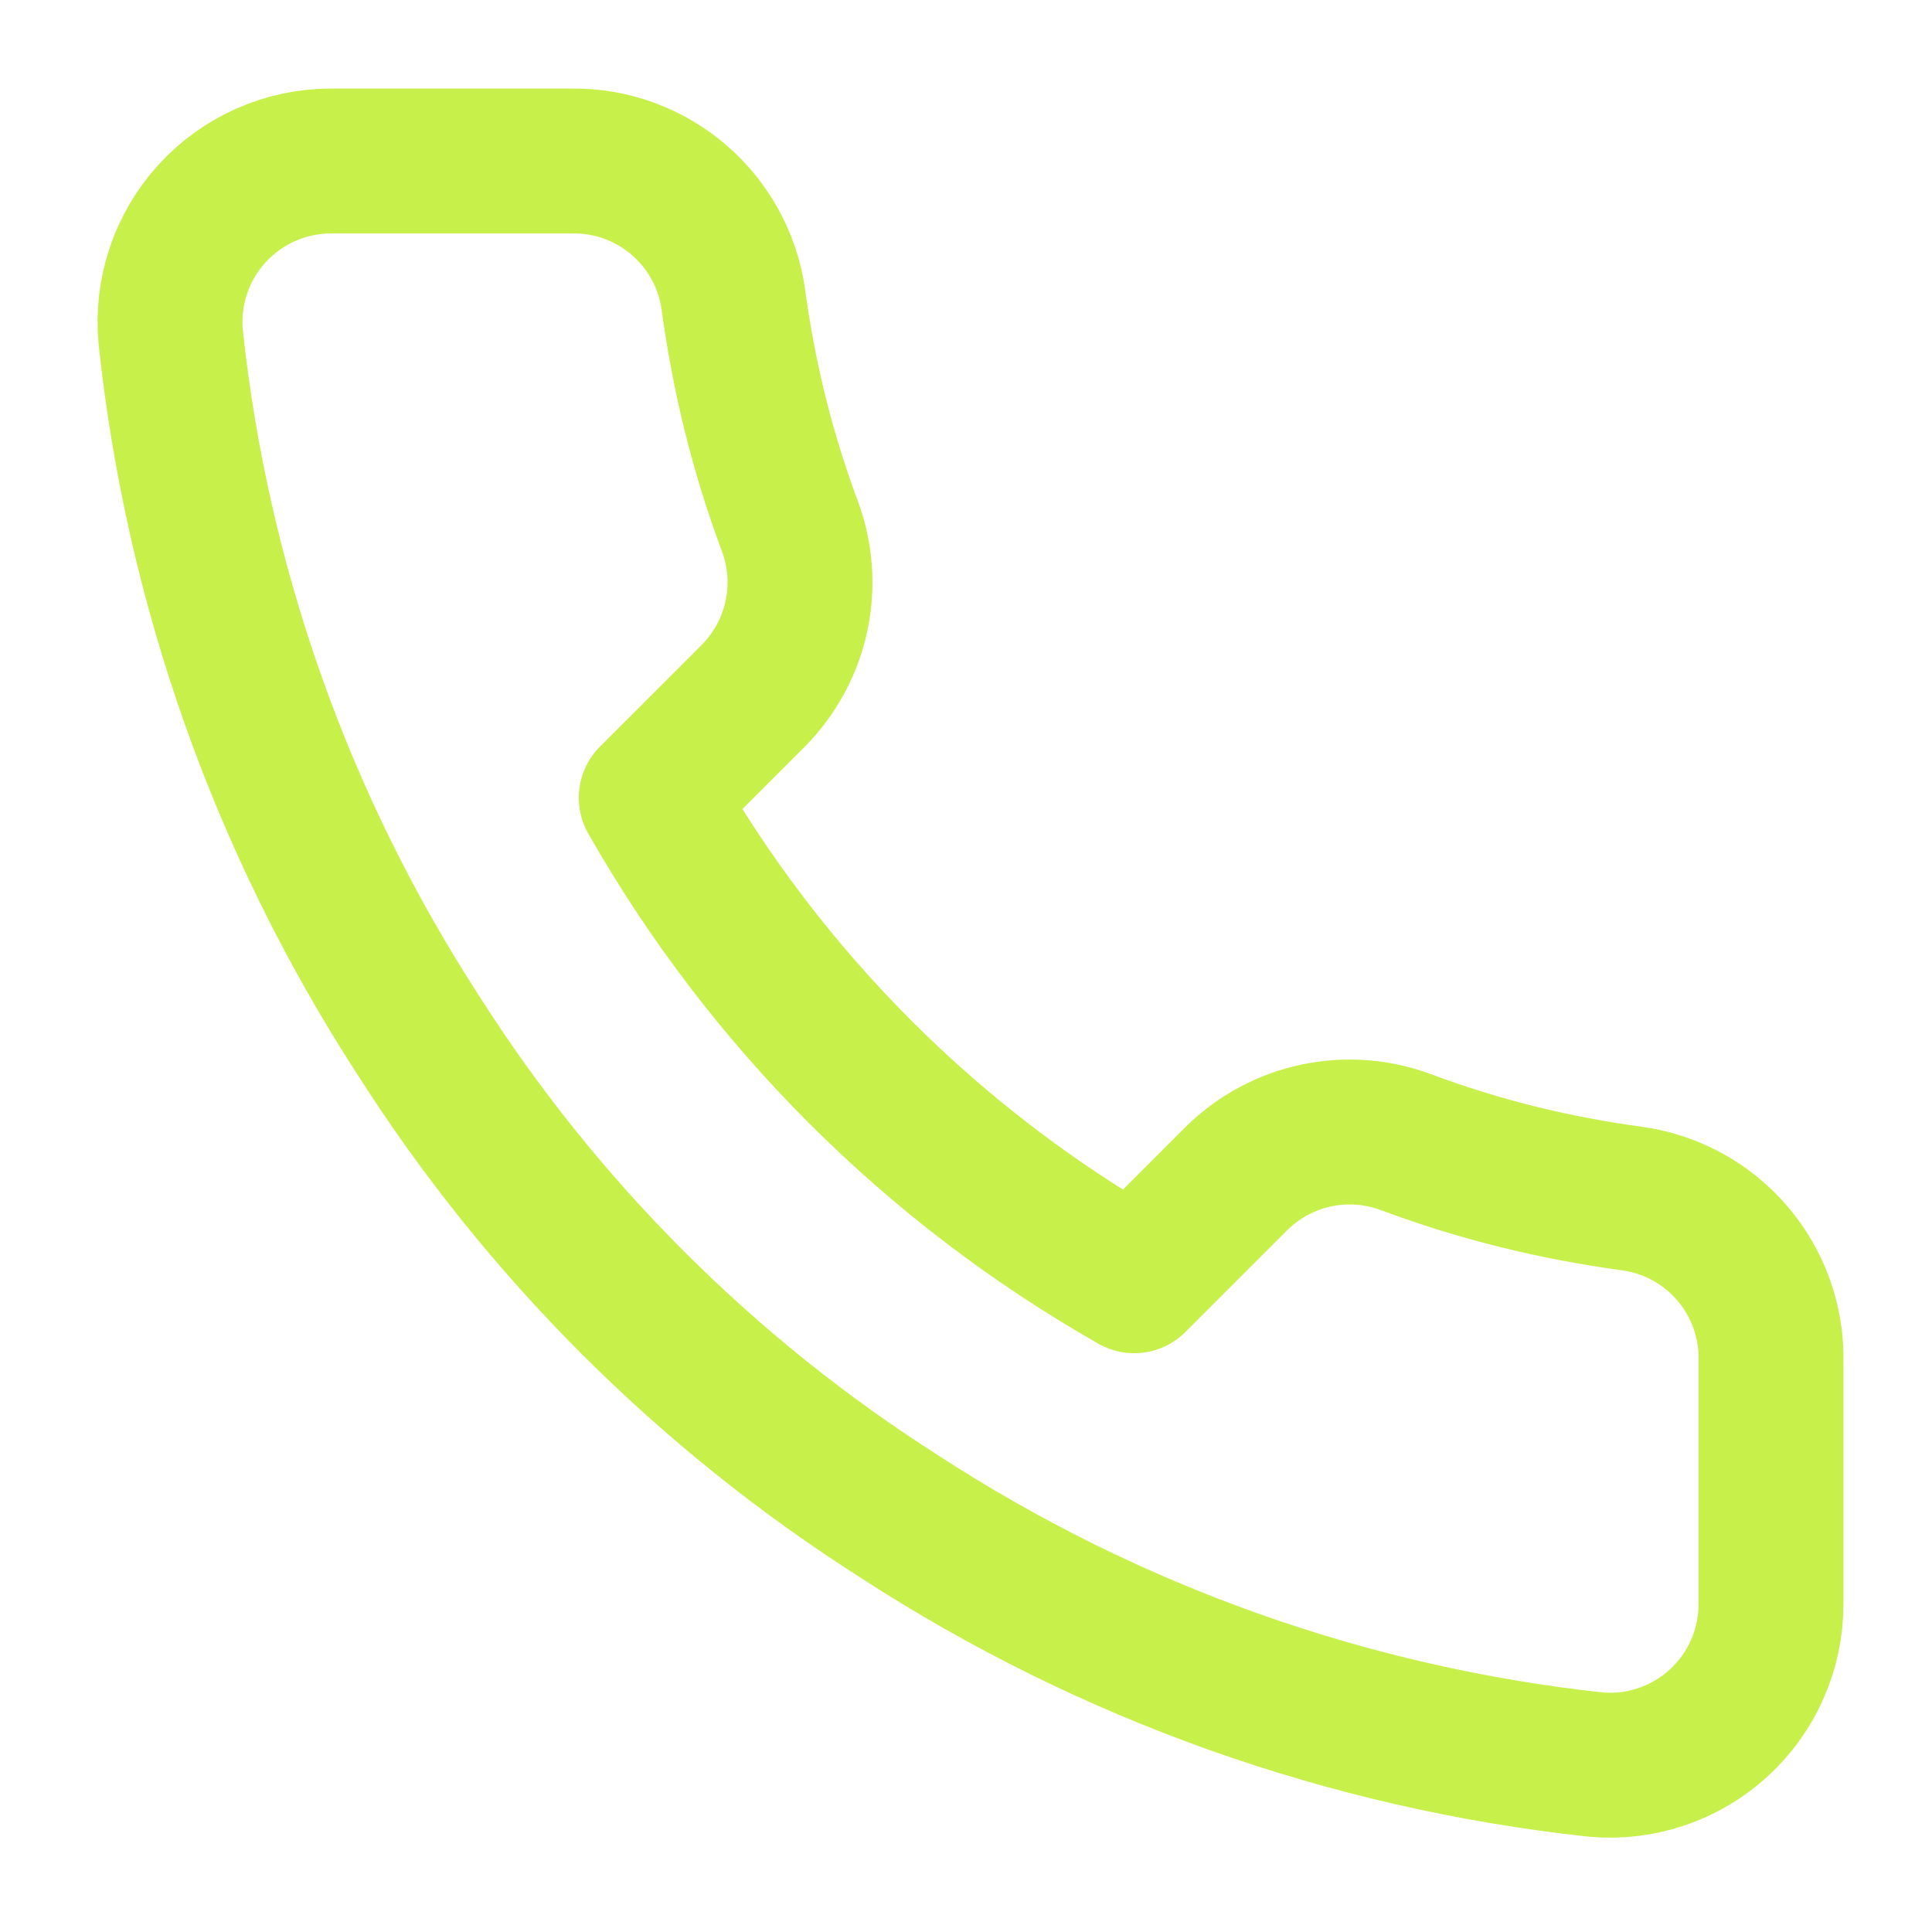
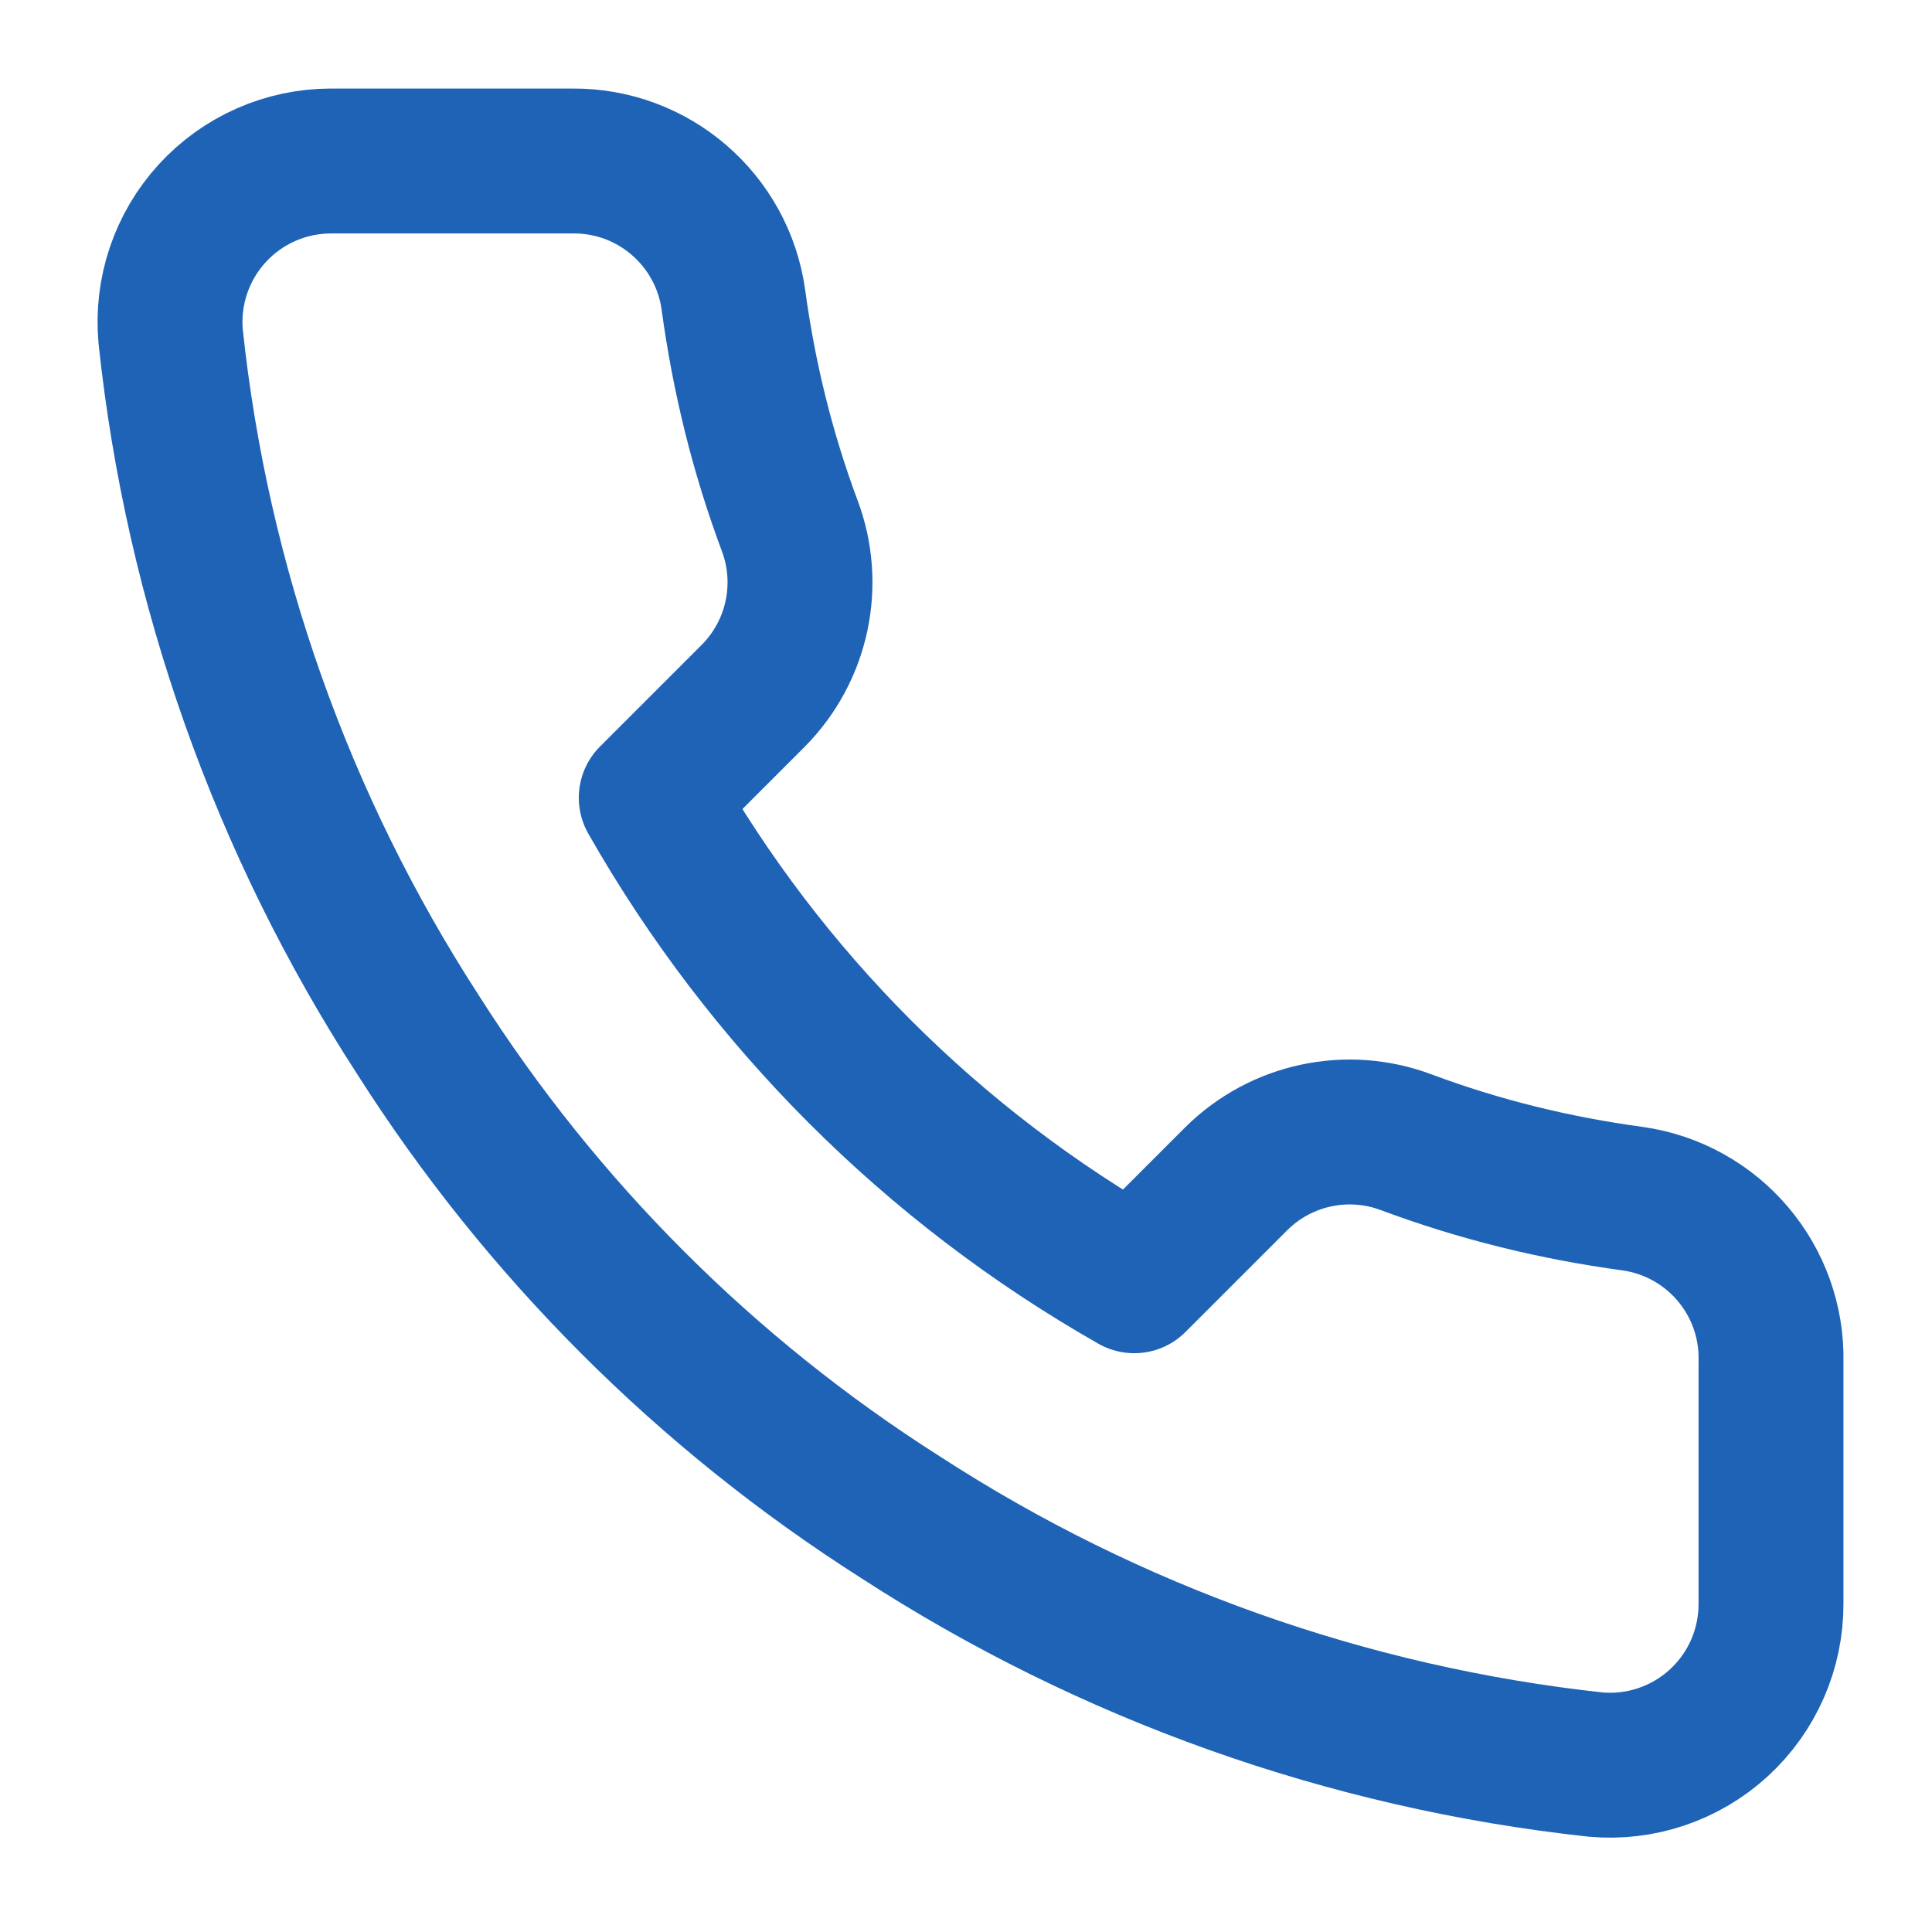
- <svg xmlns="http://www.w3.org/2000/svg" fill="none" height="24" stroke="#c8f04a" stroke-linecap="round" stroke-linejoin="round" stroke-width="1.8" viewBox="0 0 24 24" width="24">
+ <svg xmlns="http://www.w3.org/2000/svg" fill="none" height="24" stroke="#1e63b5" stroke-linecap="round" stroke-linejoin="round" stroke-width="1.8" viewBox="0 0 24 24" width="24">
  <path d="M22 16.92v3a2 2 0 0 1-2.18 2 19.79 19.79 0 0 1-8.63-3.07 19.5 19.5 0 0 1-6-6 19.79 19.79 0 0 1-3.07-8.67A2 2 0 0 1 4.11 2h3a2 2 0 0 1 2 1.72c.13.96.36 1.9.7 2.81a2 2 0 0 1-.45 2.11L8.09 9.91a16 16 0 0 0 6 6l1.27-1.27a2 2 0 0 1 2.11-.45c.91.34 1.85.57 2.81.7A2 2 0 0 1 22 16.92z" />
</svg>
